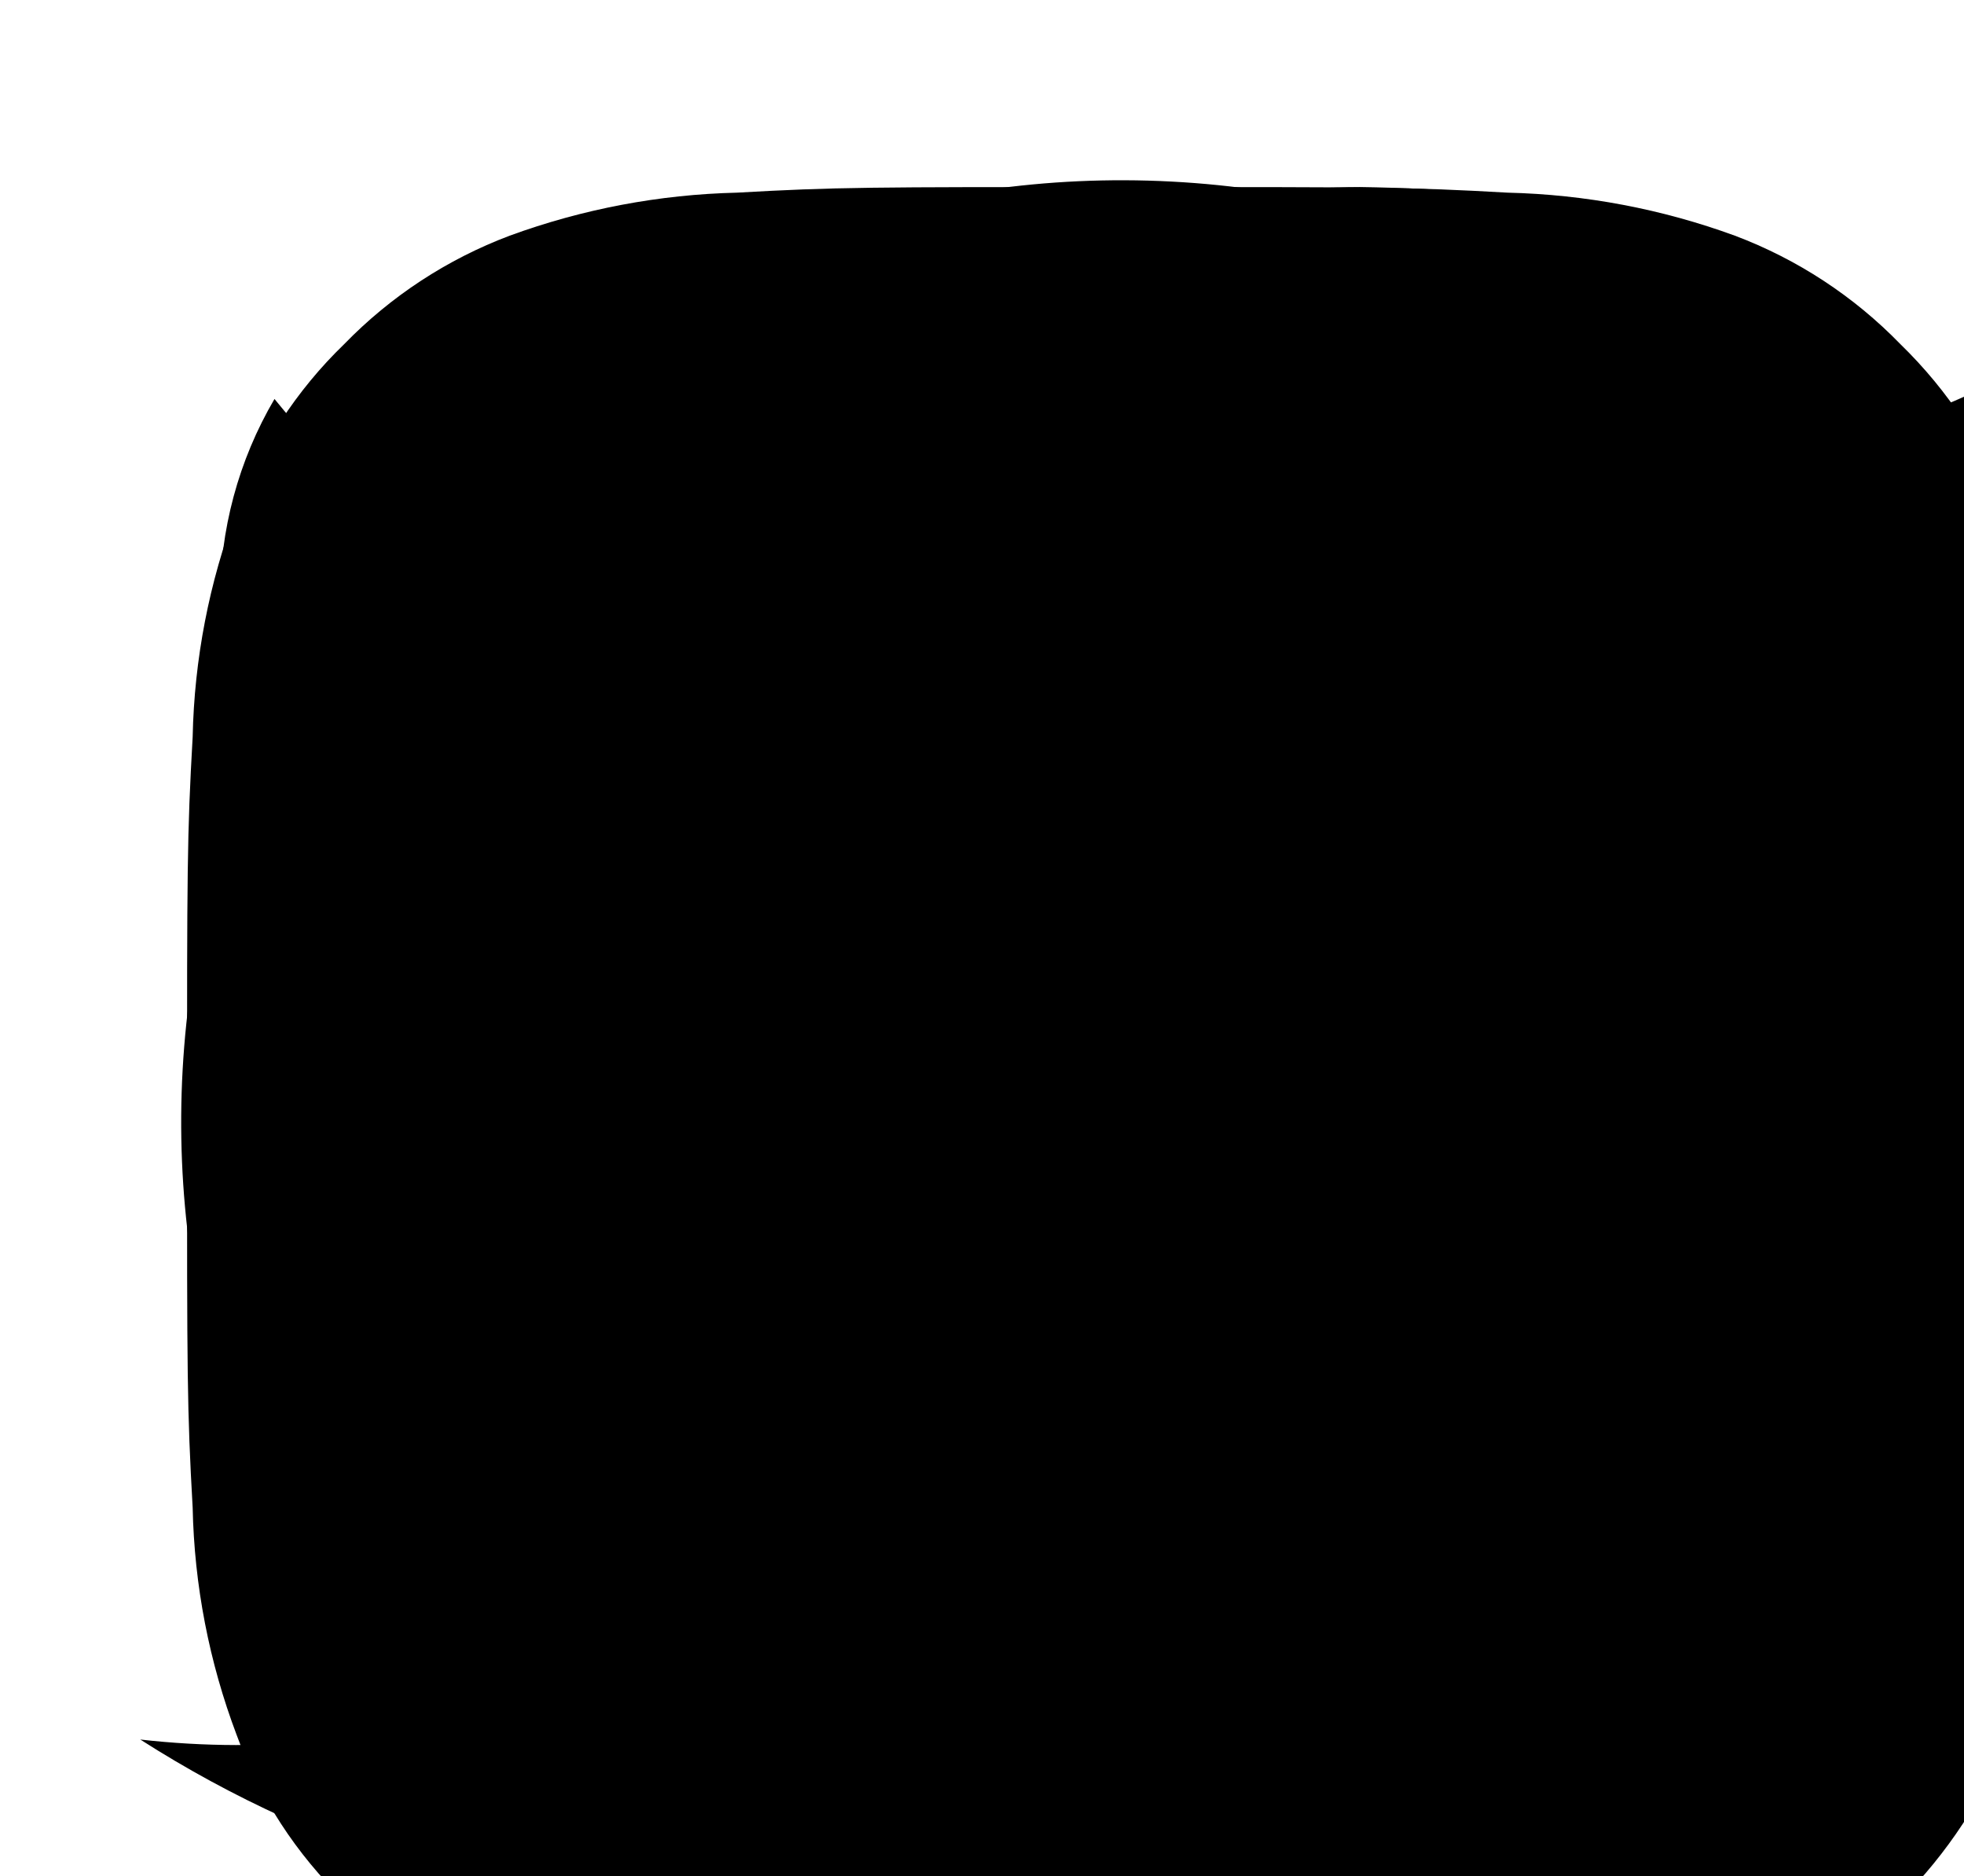
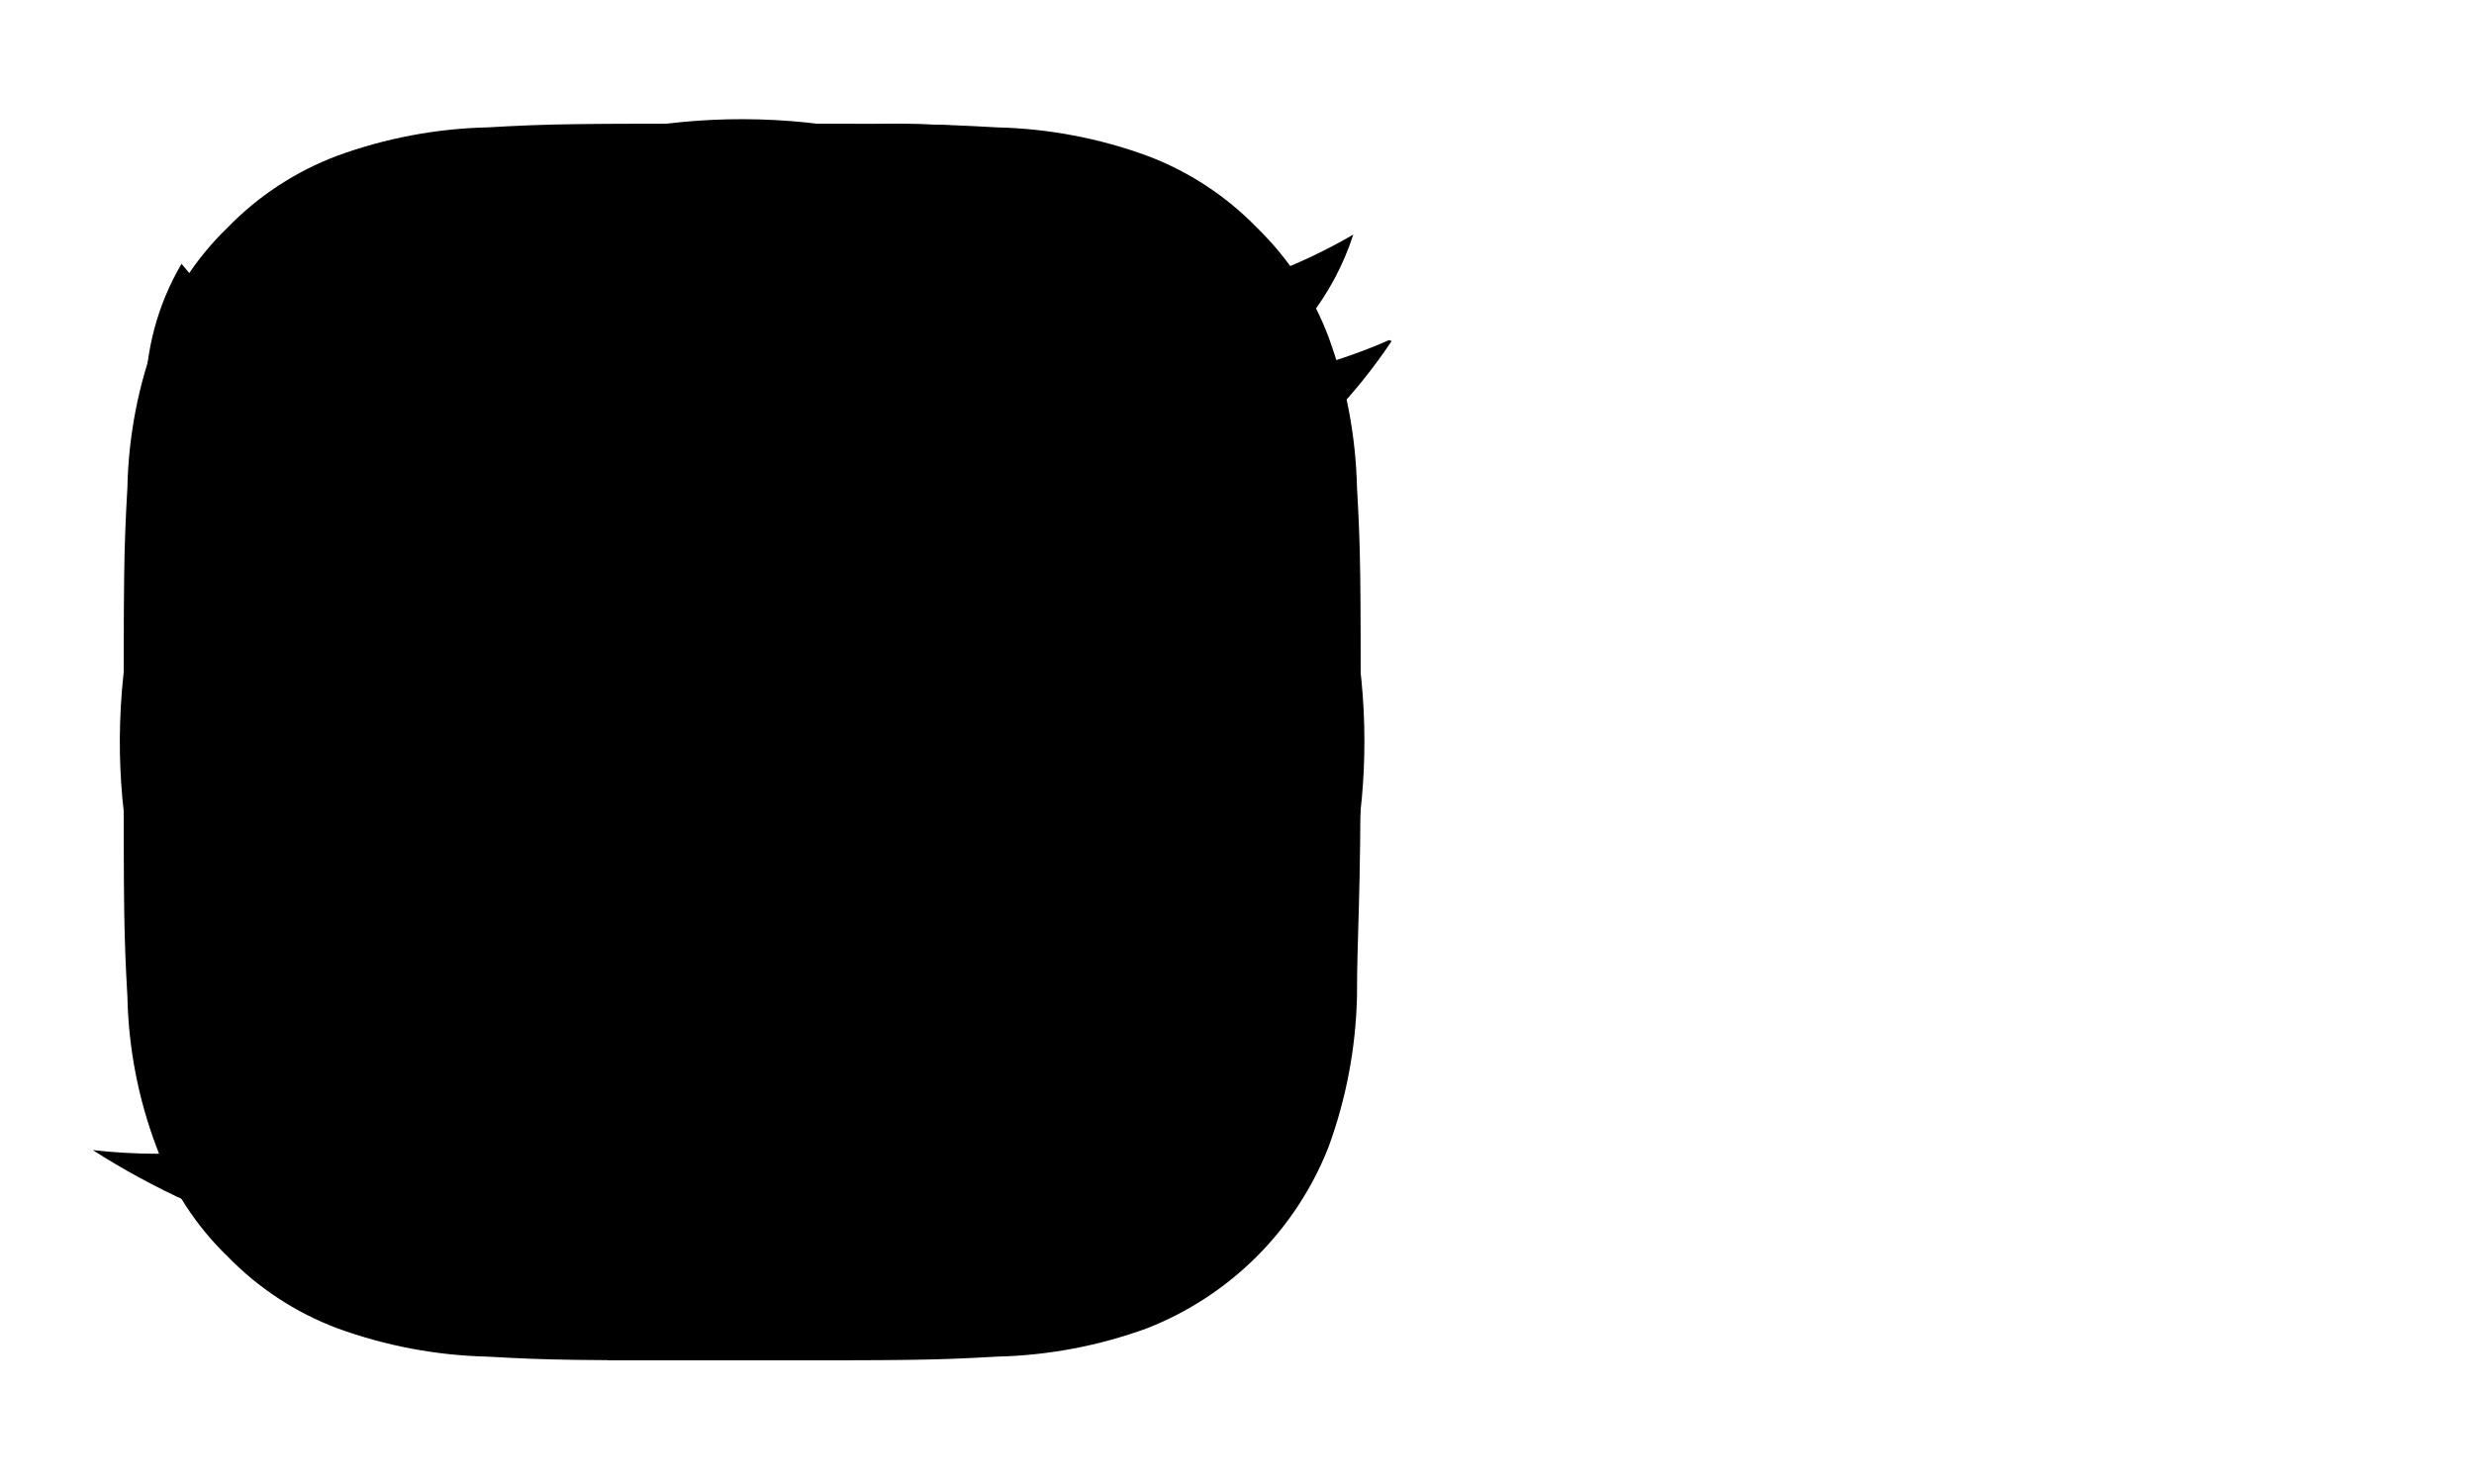
<svg xmlns="http://www.w3.org/2000/svg" version="1.1">
  <g id="mail">
    <rect x="2.5" y="5" width="19" height="14" fill="none" stroke-miterlimit="10" />
    <polyline points="2.5 5 12 12 21.5 5" fill="none" stroke-miterlimit="10" />
  </g>
  <g id="lock">
    <rect x="3.5" y="10.5" width="17" height="11" fill="none" />
    <line x1="12" y1="14.5" x2="12" y2="17" fill="none" />
    <path d="M18,10.5V8A6,6,0,0,0,6,8v2.5" fill="none" />
  </g>
  <g id="instagram">
    <path d="M21.94,7.88a7.59,7.59,0,0,0-.46-2.43,4.85,4.85,0,0,0-1.16-1.77,4.85,4.85,0,0,0-1.77-1.16,7.59,7.59,0,0,0-2.43-.46C15.06,2,14.72,2,12,2s-3.06,0-4.12.06a7.59,7.59,0,0,0-2.43.46A4.85,4.85,0,0,0,3.68,3.68,4.7,4.7,0,0,0,2.53,5.45a7.3,7.3,0,0,0-.47,2.43C2,8.94,2,9.28,2,12s0,3.06.06,4.12a7.3,7.3,0,0,0,.47,2.43,4.7,4.7,0,0,0,1.15,1.77,4.85,4.85,0,0,0,1.77,1.16,7.59,7.59,0,0,0,2.43.46C8.94,22,9.28,22,12,22s3.06,0,4.12-.06a7.59,7.59,0,0,0,2.43-.46,5.19,5.19,0,0,0,2.93-2.93,7.59,7.59,0,0,0,.46-2.43c0-1.06.06-1.4.06-4.12S22,8.94,21.94,7.88ZM20.14,16a5.61,5.61,0,0,1-.34,1.86,3.33,3.33,0,0,1-1.9,1.9,5.61,5.61,0,0,1-1.86.34c-1,.05-1.37.06-4,.06s-3,0-4-.06A5.61,5.61,0,0,1,6.1,19.8a3.33,3.33,0,0,1-1.9-1.9A5.61,5.61,0,0,1,3.86,16c0-1-.06-1.37-.06-4s0-3,.06-4A5.61,5.61,0,0,1,4.2,6.1,3.33,3.33,0,0,1,6.1,4.2,5.61,5.61,0,0,1,8,3.86c1,0,1.37-.06,4-.06s3,0,4,.06a5.61,5.61,0,0,1,1.86.34,3.33,3.33,0,0,1,1.9,1.9A5.61,5.61,0,0,1,20.14,8c.05,1,.06,1.37.06,4S20.19,15,20.14,16Z" />
    <path d="M12,6.86A5.14,5.14,0,1,0,17.14,12,5.14,5.14,0,0,0,12,6.86Zm0,8.47A3.33,3.33,0,1,1,15.33,12,3.33,3.33,0,0,1,12,15.33Z" />
    <path d="M17.34,5.46a1.2,1.2,0,1,0,1.2,1.2A1.2,1.2,0,0,0,17.34,5.46Z" />
  </g>
  <g id="facebook-1">
    <path d="M22.06,11.987a10.061,10.061,0,1,0-11.633,9.939V14.9H7.872V11.987h2.555V9.771a3.551,3.551,0,0,1,3.8-3.915,15.427,15.427,0,0,1,2.252.2V8.529H15.211a1.454,1.454,0,0,0-1.64,1.571v1.887h2.791L15.915,14.9H13.571v7.03A10.064,10.064,0,0,0,22.06,11.987Z" />
  </g>
  <g id="twitter">
    <path d="M22.459,5.5a8.763,8.763,0,0,1-2.471.678A4.337,4.337,0,0,0,21.88,3.794,8.907,8.907,0,0,1,19.144,4.83,4.3,4.3,0,0,0,11.7,7.768a4.446,4.446,0,0,0,.111.983A12.194,12.194,0,0,1,2.935,4.266a4.226,4.226,0,0,0-.582,2.166,4.307,4.307,0,0,0,1.914,3.584,4.292,4.292,0,0,1-1.949-.539V9.53A4.306,4.306,0,0,0,5.77,13.753a4.342,4.342,0,0,1-1.935.075,4.318,4.318,0,0,0,4.028,2.989,8.629,8.629,0,0,1-5.339,1.842A9.277,9.277,0,0,1,1.5,18.6a12.254,12.254,0,0,0,6.613,1.932A12.159,12.159,0,0,0,20.361,8.3c0-.183,0-.367-.013-.551A8.69,8.69,0,0,0,22.5,5.516Z" />
  </g>
  <g id="facebook-2">
    <path d="M9.833,22V13.2H6.669V9.6H9.833V6.849C9.833,3.726,11.694,2,14.541,2a19.194,19.194,0,0,1,2.79.243V5.311H15.76a1.8,1.8,0,0,0-2.032,1.946V9.6h3.457l-.552,3.6h-2.9V22Z" />
  </g>
-   <g id="easfasfsaf" />
+   <g id="cross">
+     <line x1="19" y1="5" x2="5" y2="19" fill="none" stroke-miterlimit="10" />
+     <line x1="5" y1="5" x2="19" y2="19" fill="none" stroke-miterlimit="10" />
+   </g>
+   <g id="user--badge">
+     <circle cx="12" cy="7.5" r="4" fill="none" />
+     <polyline points="4.5 21 4.5 17 7.5 14 12 15.5 16.5 14 19.5 17 19.5 21" fill="none" />
+     <line class="point" x1="24" x2="34" y1="6" y2="6" />
+     <line class="point" x1="24" x2="34" y1="11" y2="11" />
+     <rect rx="3" ry="3" x="0" y="0" width="40" height="24" fill="none" />
+   </g>
</svg>
